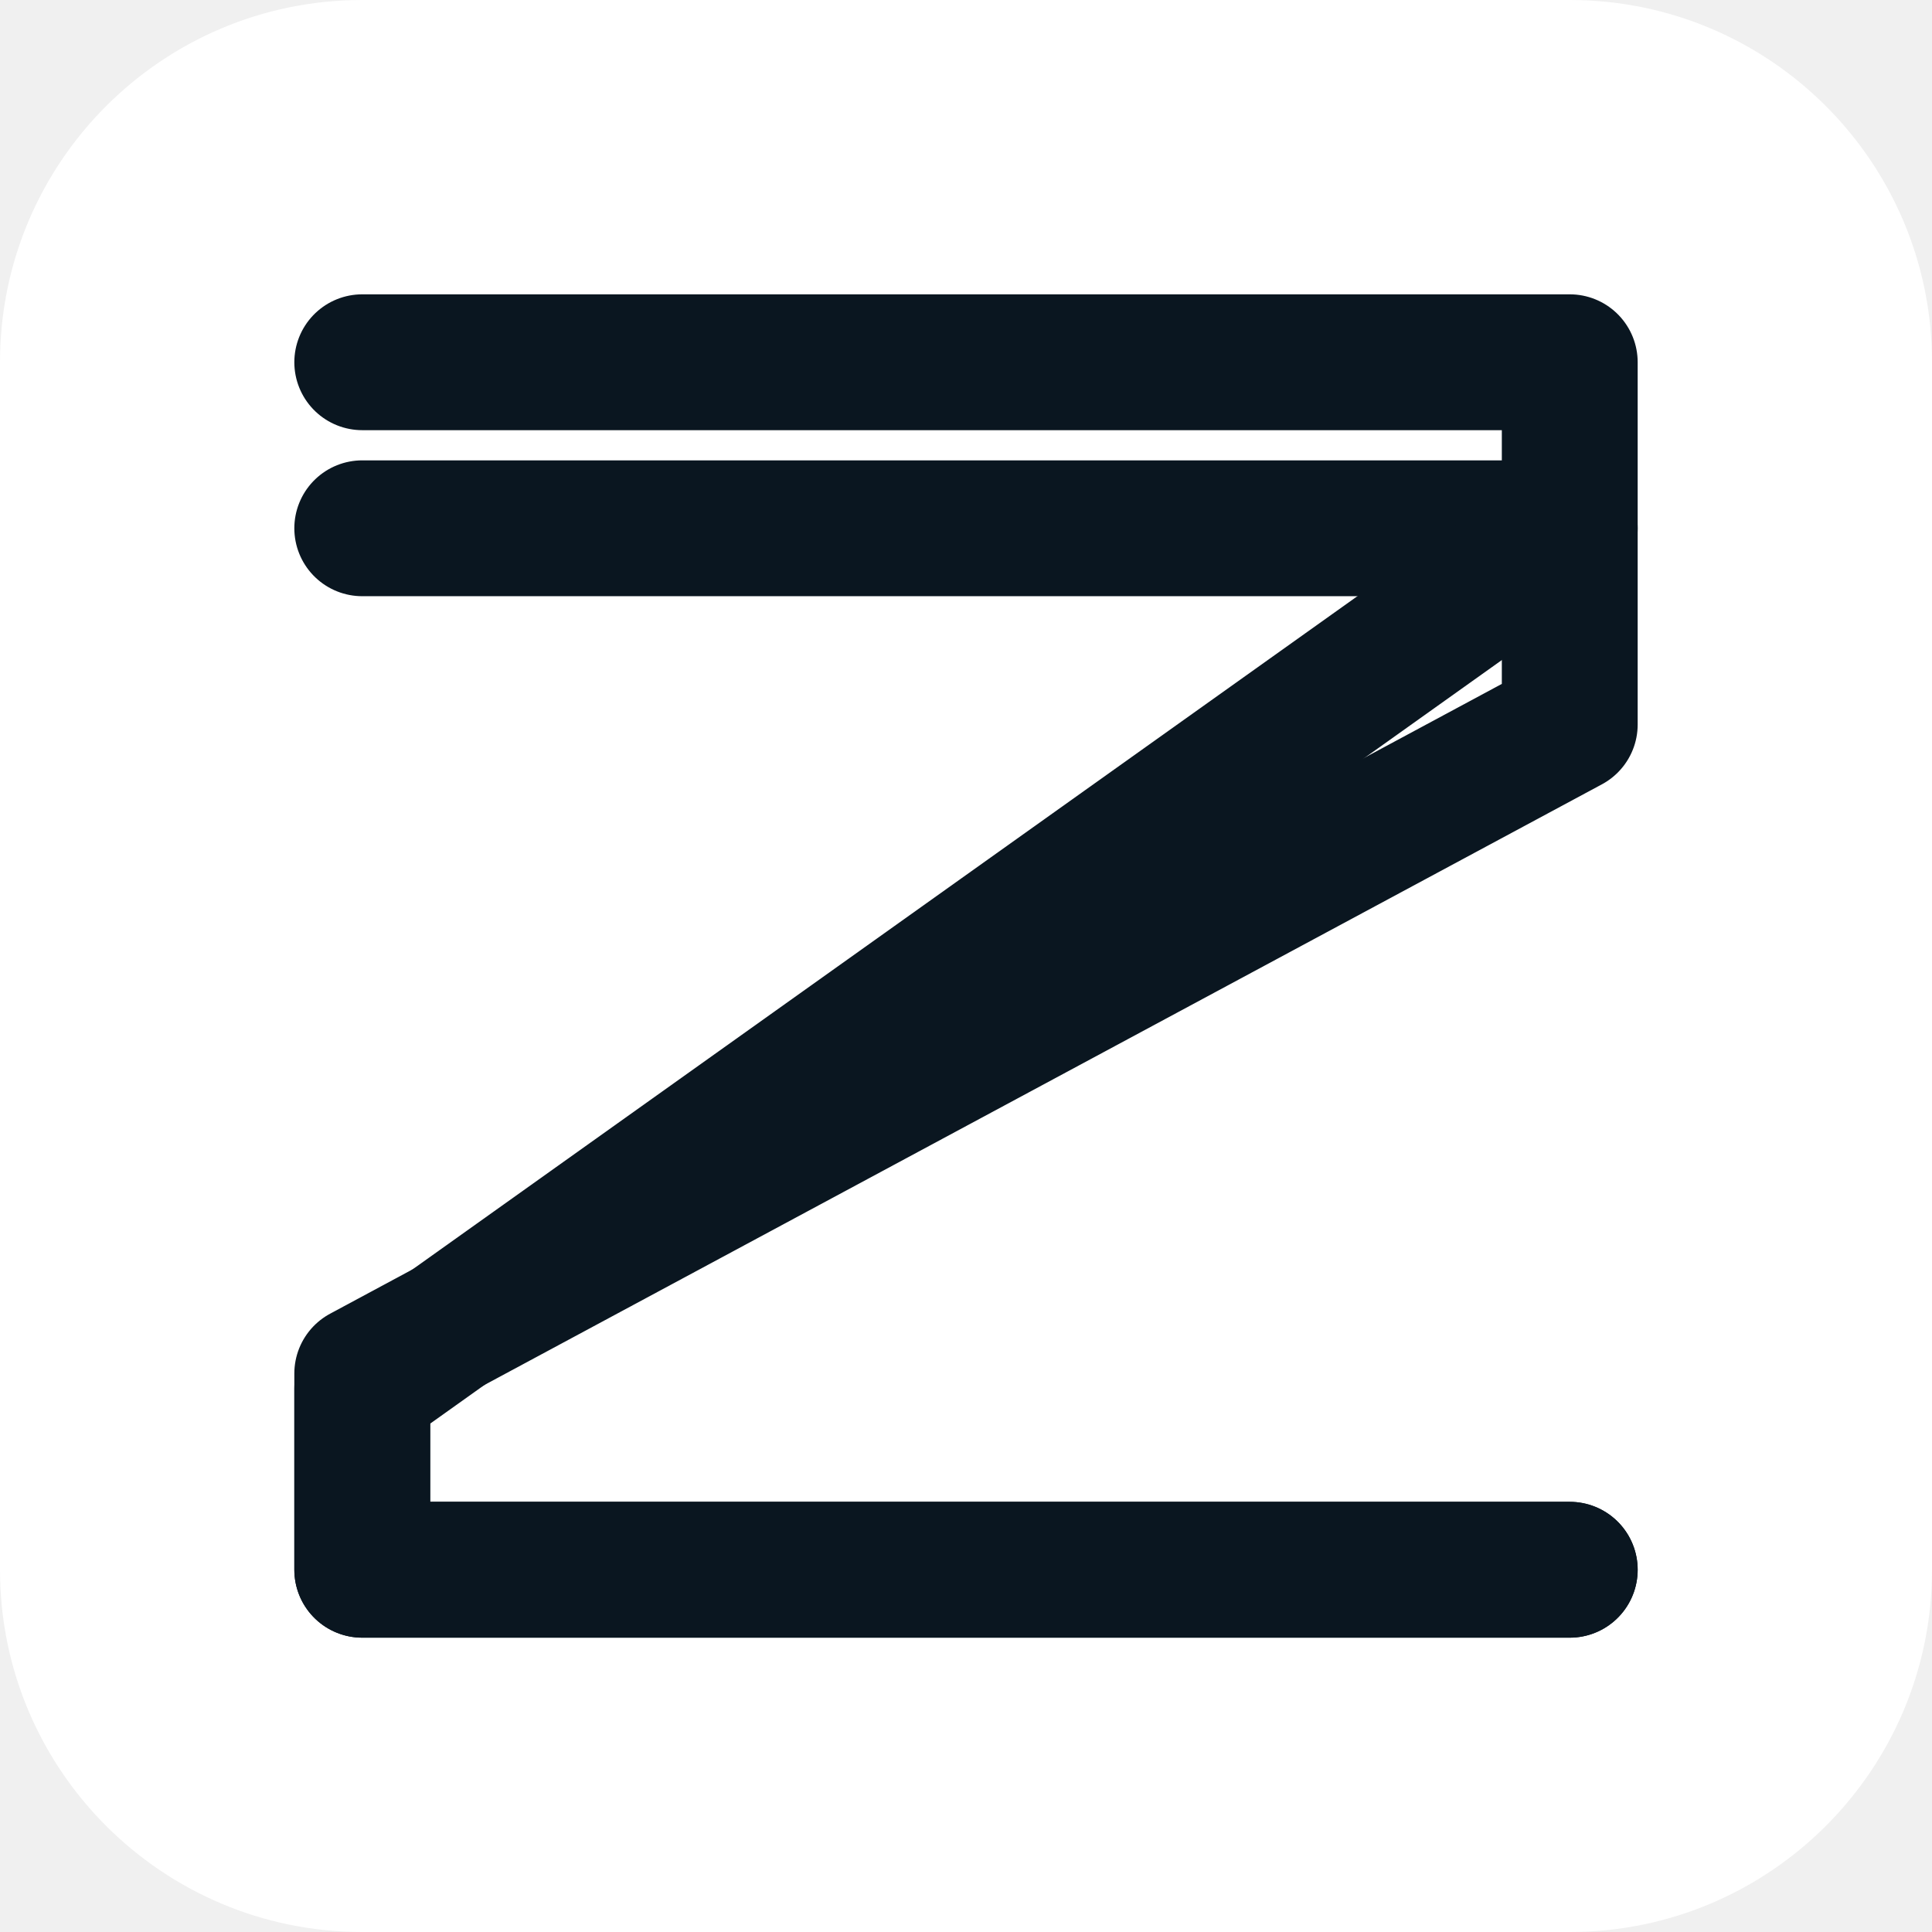
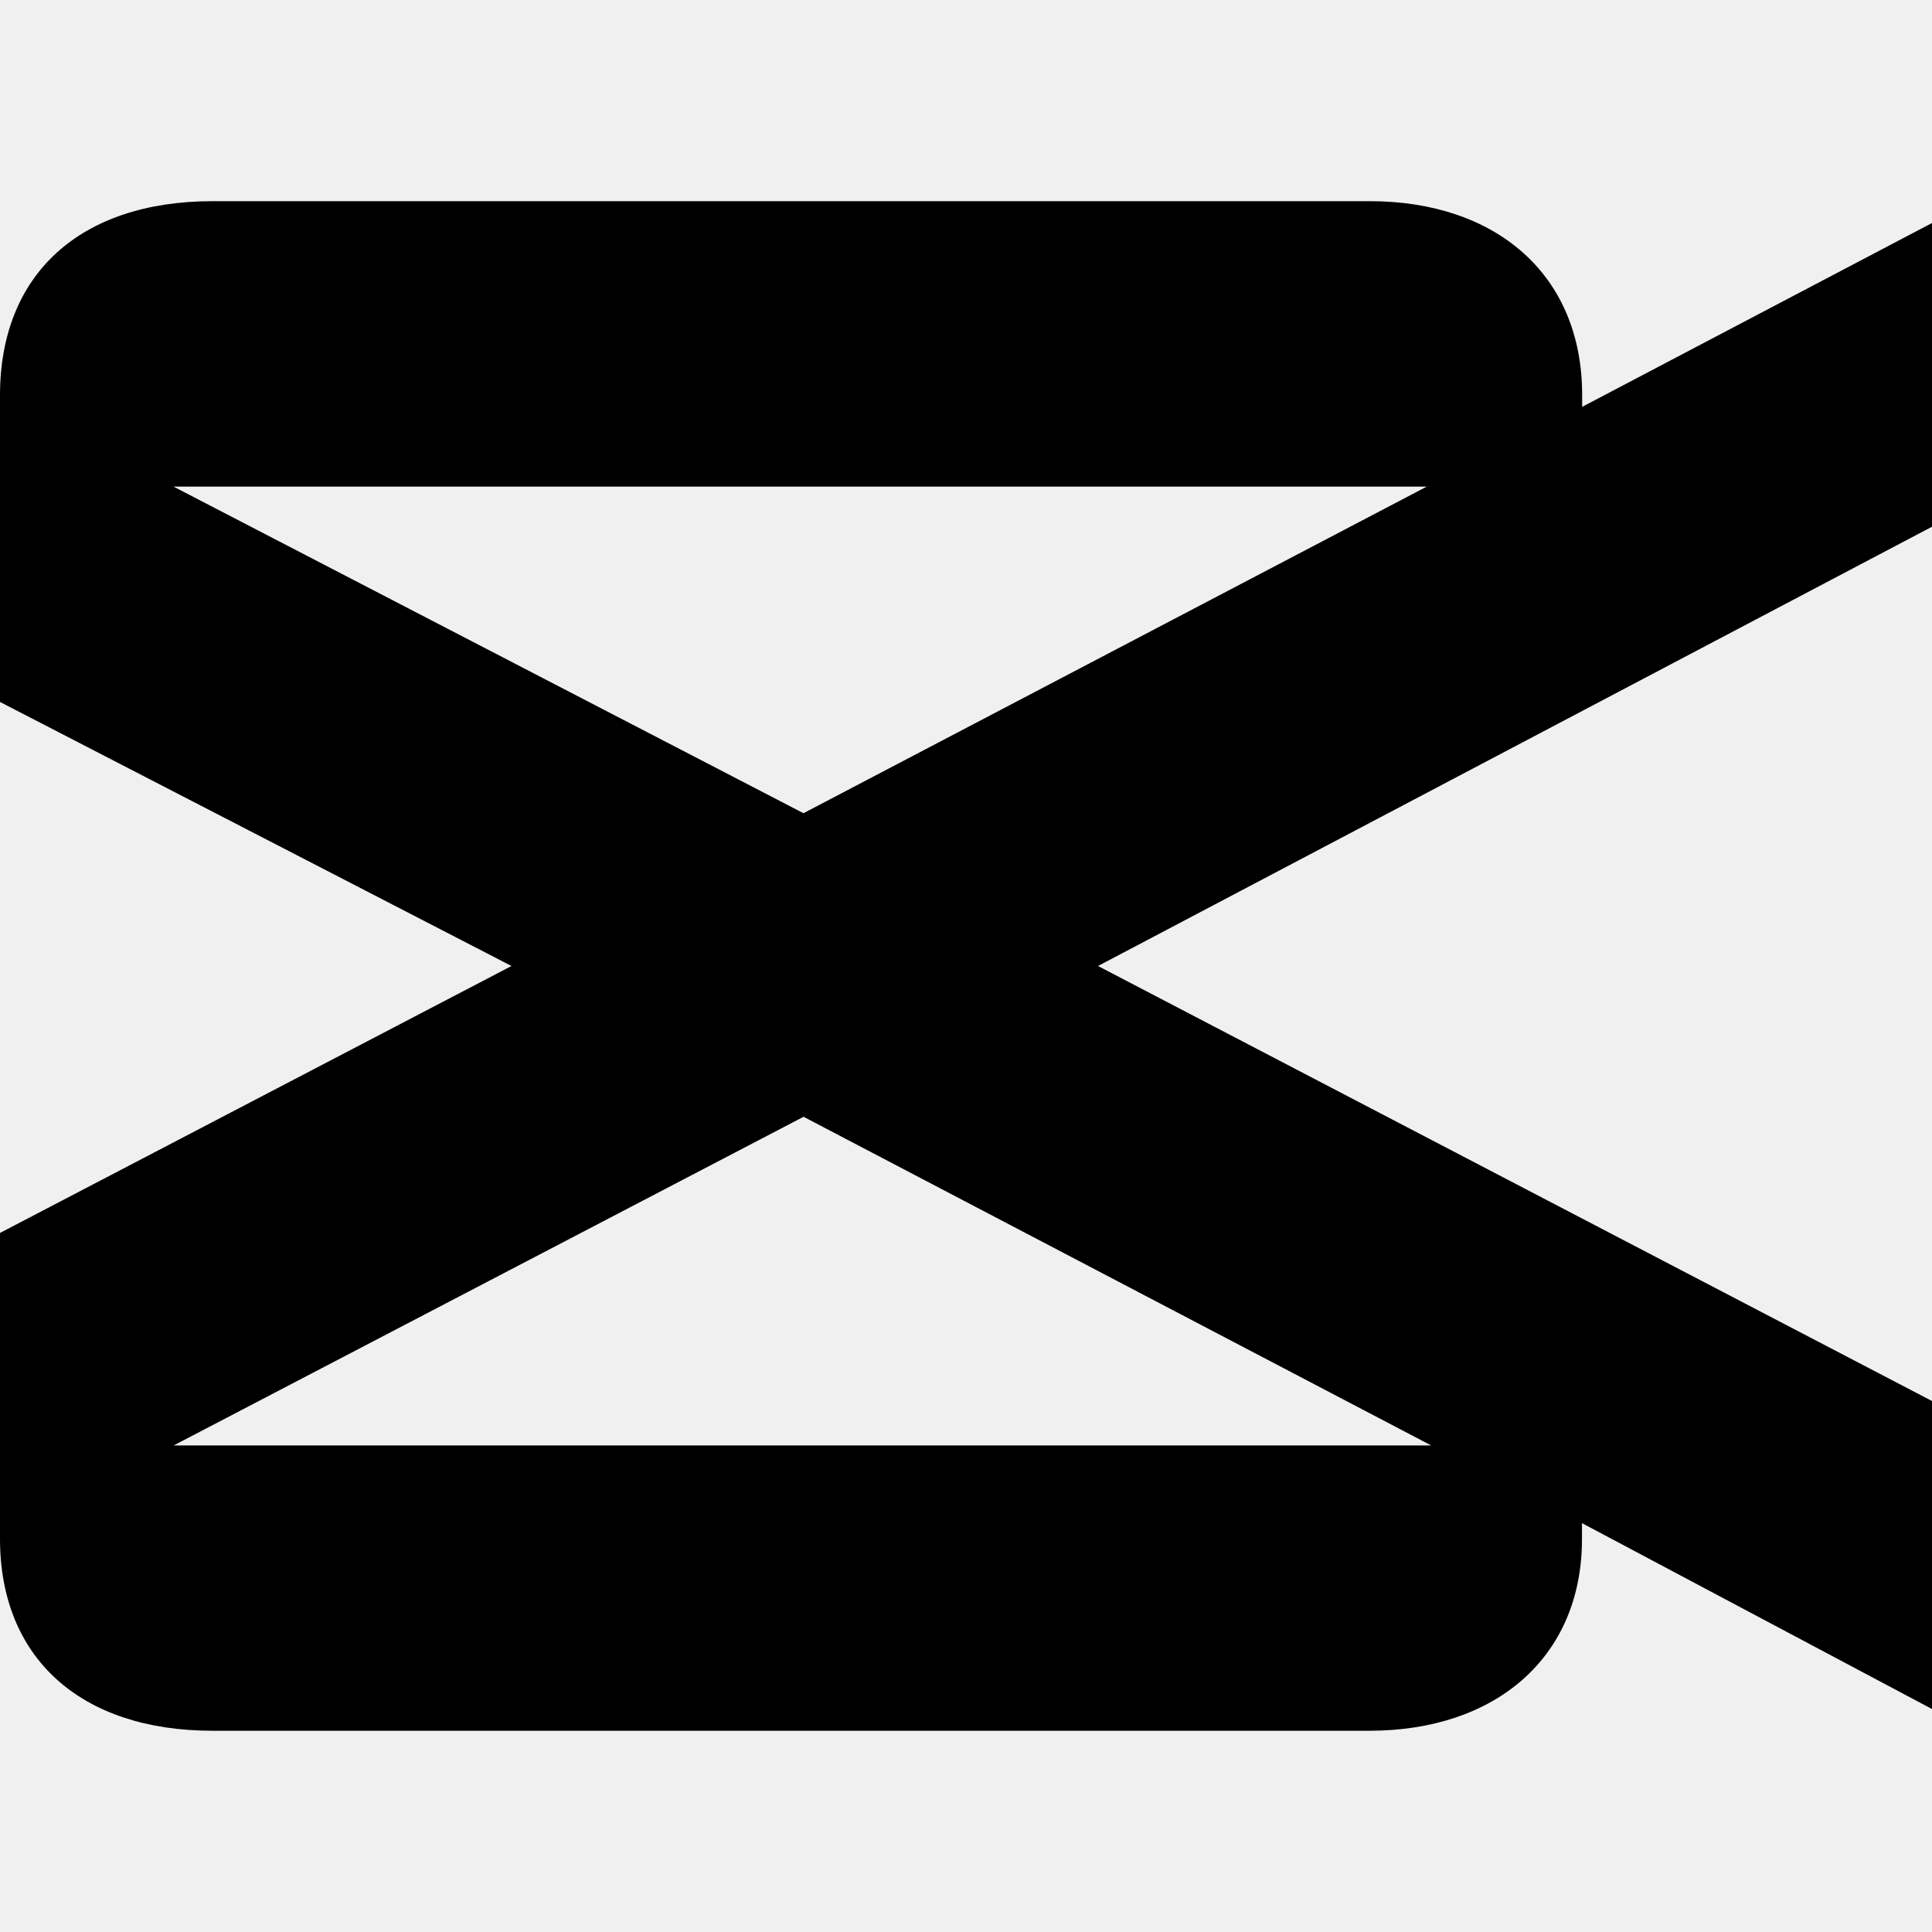
- <svg xmlns="http://www.w3.org/2000/svg" viewBox="0 0 128 128">
-   <rect width="128" height="128" rx="24" fill="#fff" />
-   <g stroke="#0a1620" fill="none" stroke-width="9" stroke-linejoin="round" stroke-linecap="round">
-     <path d="M24 35h80v13L24 91v13h80" />
-     <path d="M24 24h80v11L24 92v12h80" />
-   </g>
+ <svg xmlns="http://www.w3.org/2000/svg" viewBox="0 0 24 24" fill="currentColor" fill-rule="evenodd">
+   <path d="M24.189 6.442V2.671l-4.535 2.383V4.91c.002-1.505-1.078-2.411-2.638-2.411H2.64C.993 2.5 0 3.407 0 4.91V8.72L6.354 12 0 15.316v3.8C0 20.595 1 21.5 2.64 21.5h14.373c1.56 0 2.639-.907 2.639-2.382v-.197l4.536 2.409v-3.828L13.64 12 24.19 6.443zM9.982 13.873l7.797 4.083H2.157l7.825-4.083zm7.741-7.828l-7.742 4.057-7.825-4.057h15.567z" />
</svg>
